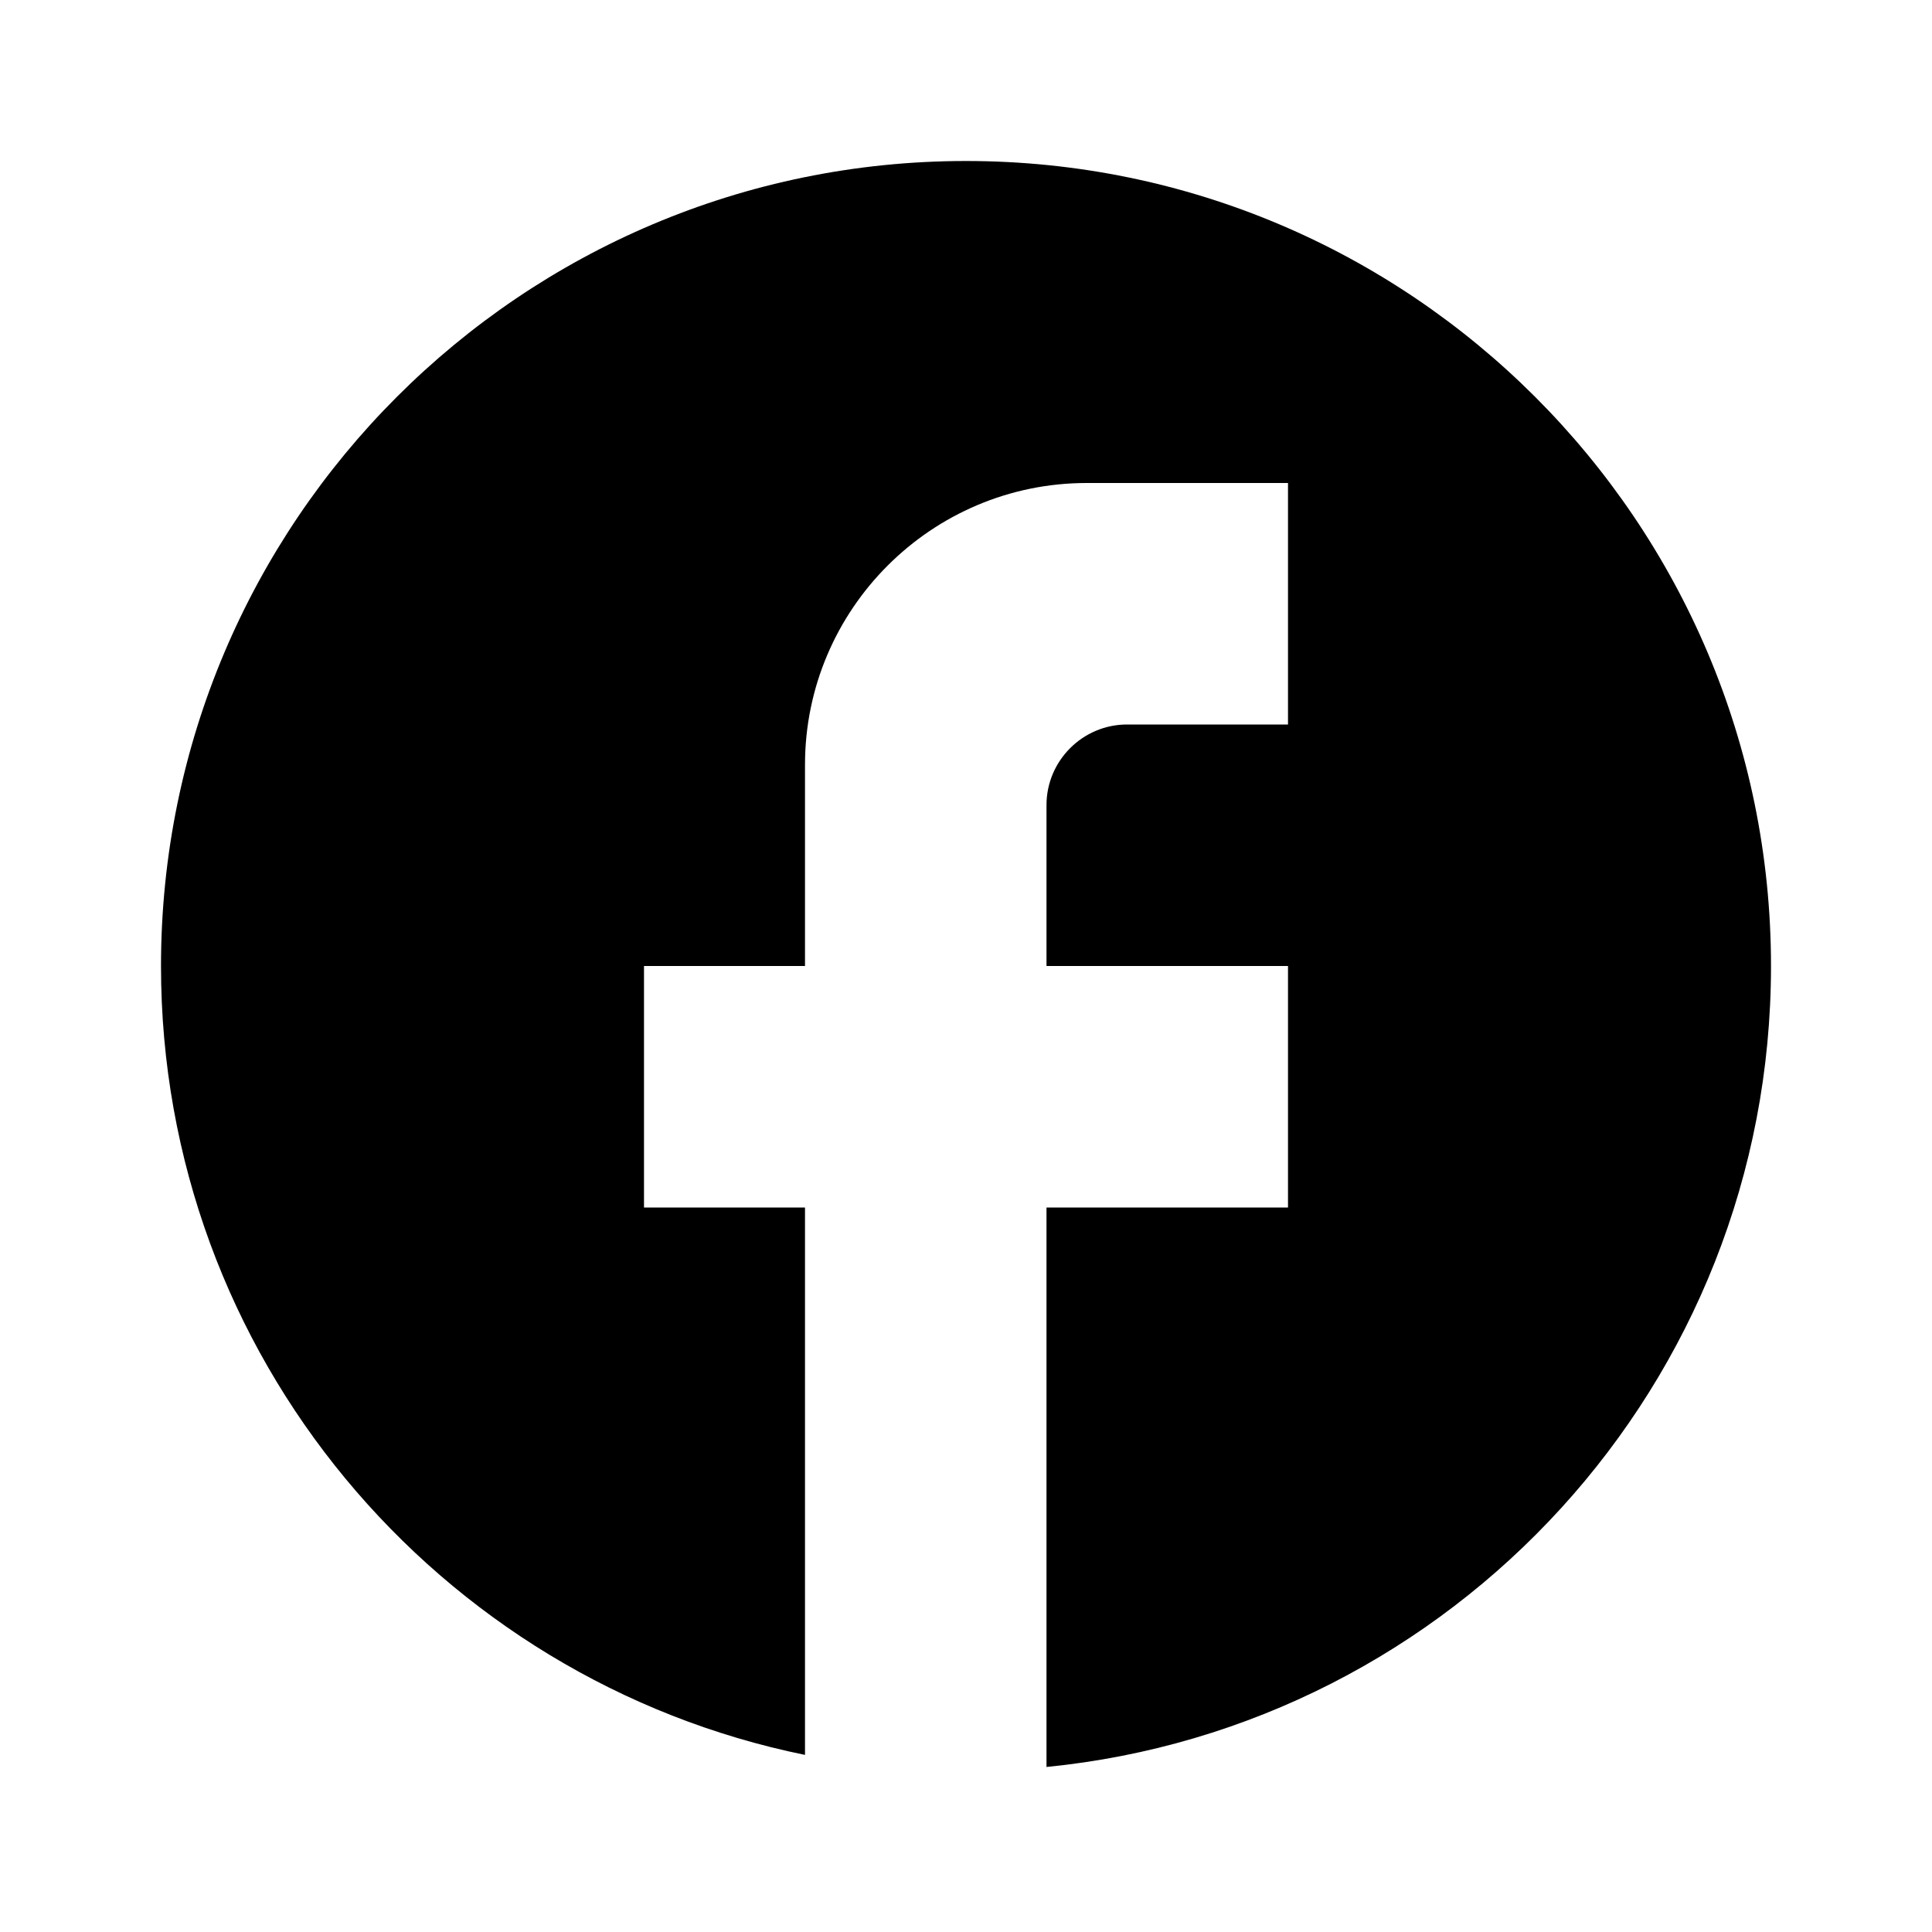
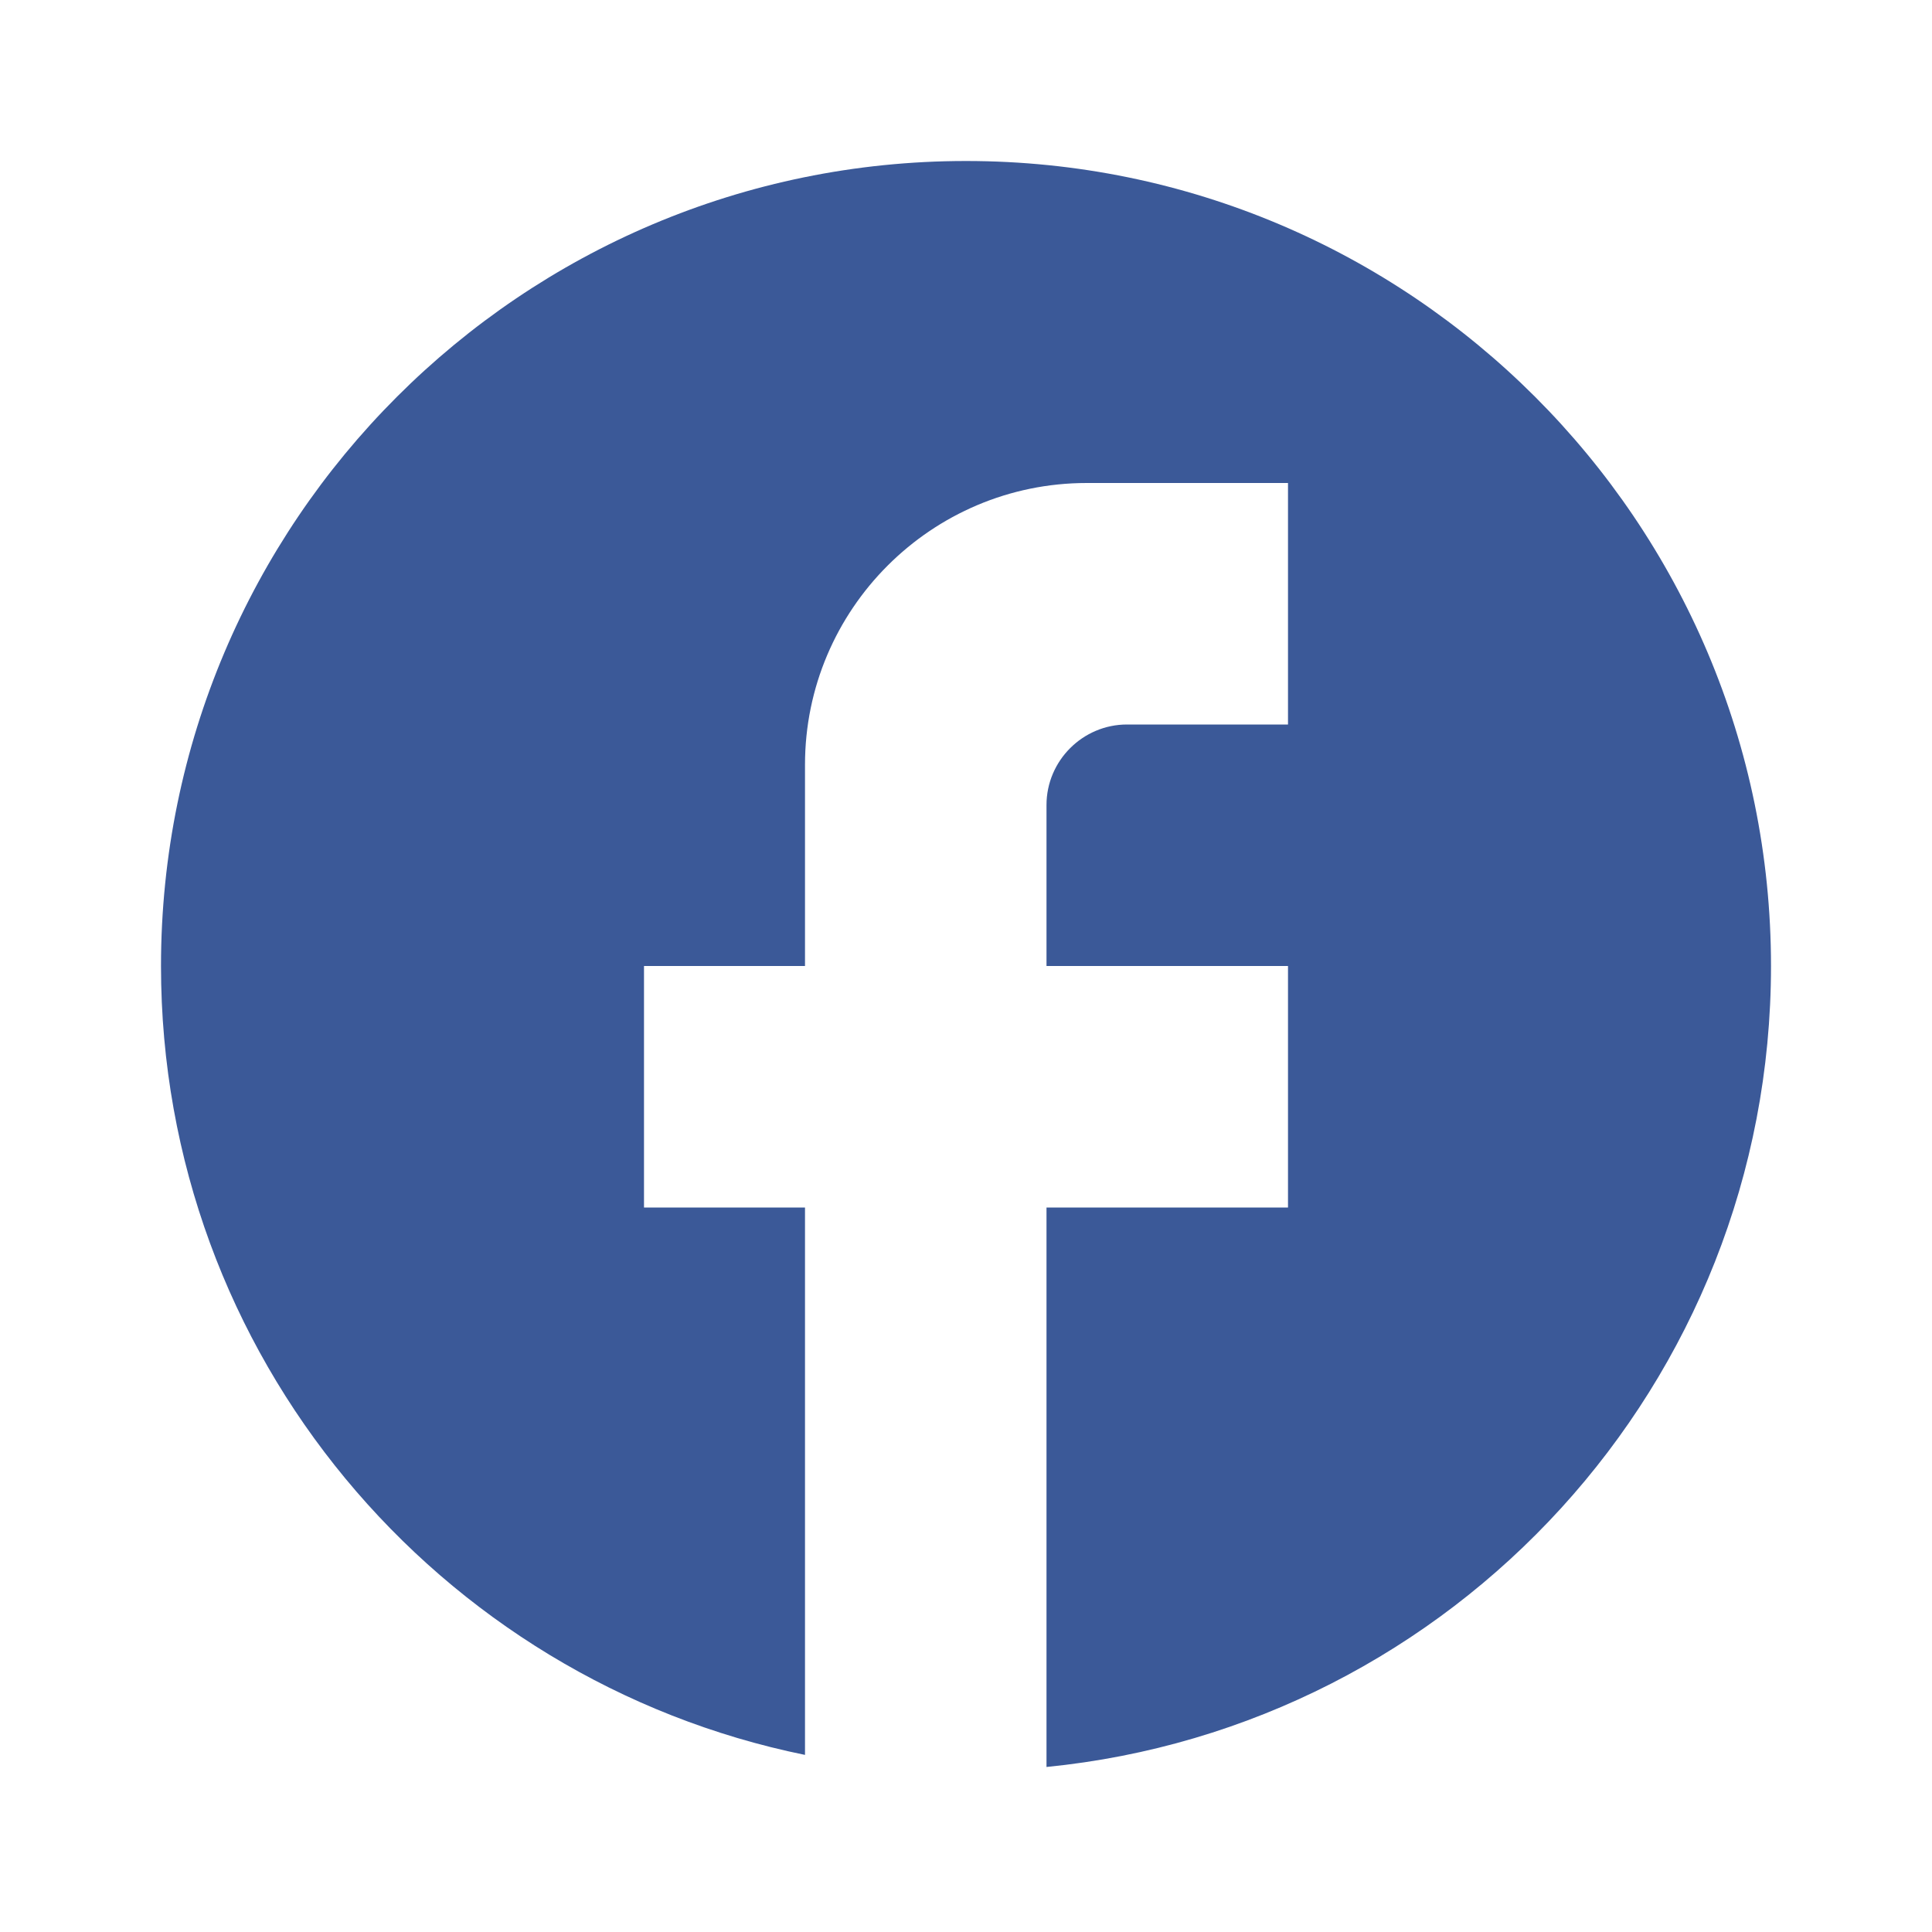
- <svg xmlns="http://www.w3.org/2000/svg" enable-background="new 0 0 24 24" viewBox="0 0 24 24" fill="black" width="18px" height="18px">
+ <svg xmlns="http://www.w3.org/2000/svg" enable-background="new 0 0 24 24" viewBox="0 0 24 24" fill="#3b5998" width="18px" height="18px">
  <rect fill="none" height="24" width="24" />
  <path d="M22,12c0-5.52-4.48-10-10-10S2,6.48,2,12c0,4.84,3.44,8.87,8,9.8V15H8v-3h2V9.5C10,7.57,11.57,6,13.5,6H16v3h-2 c-0.55,0-1,0.45-1,1v2h3v3h-3v6.95C18.05,21.45,22,17.19,22,12z" />
</svg>
